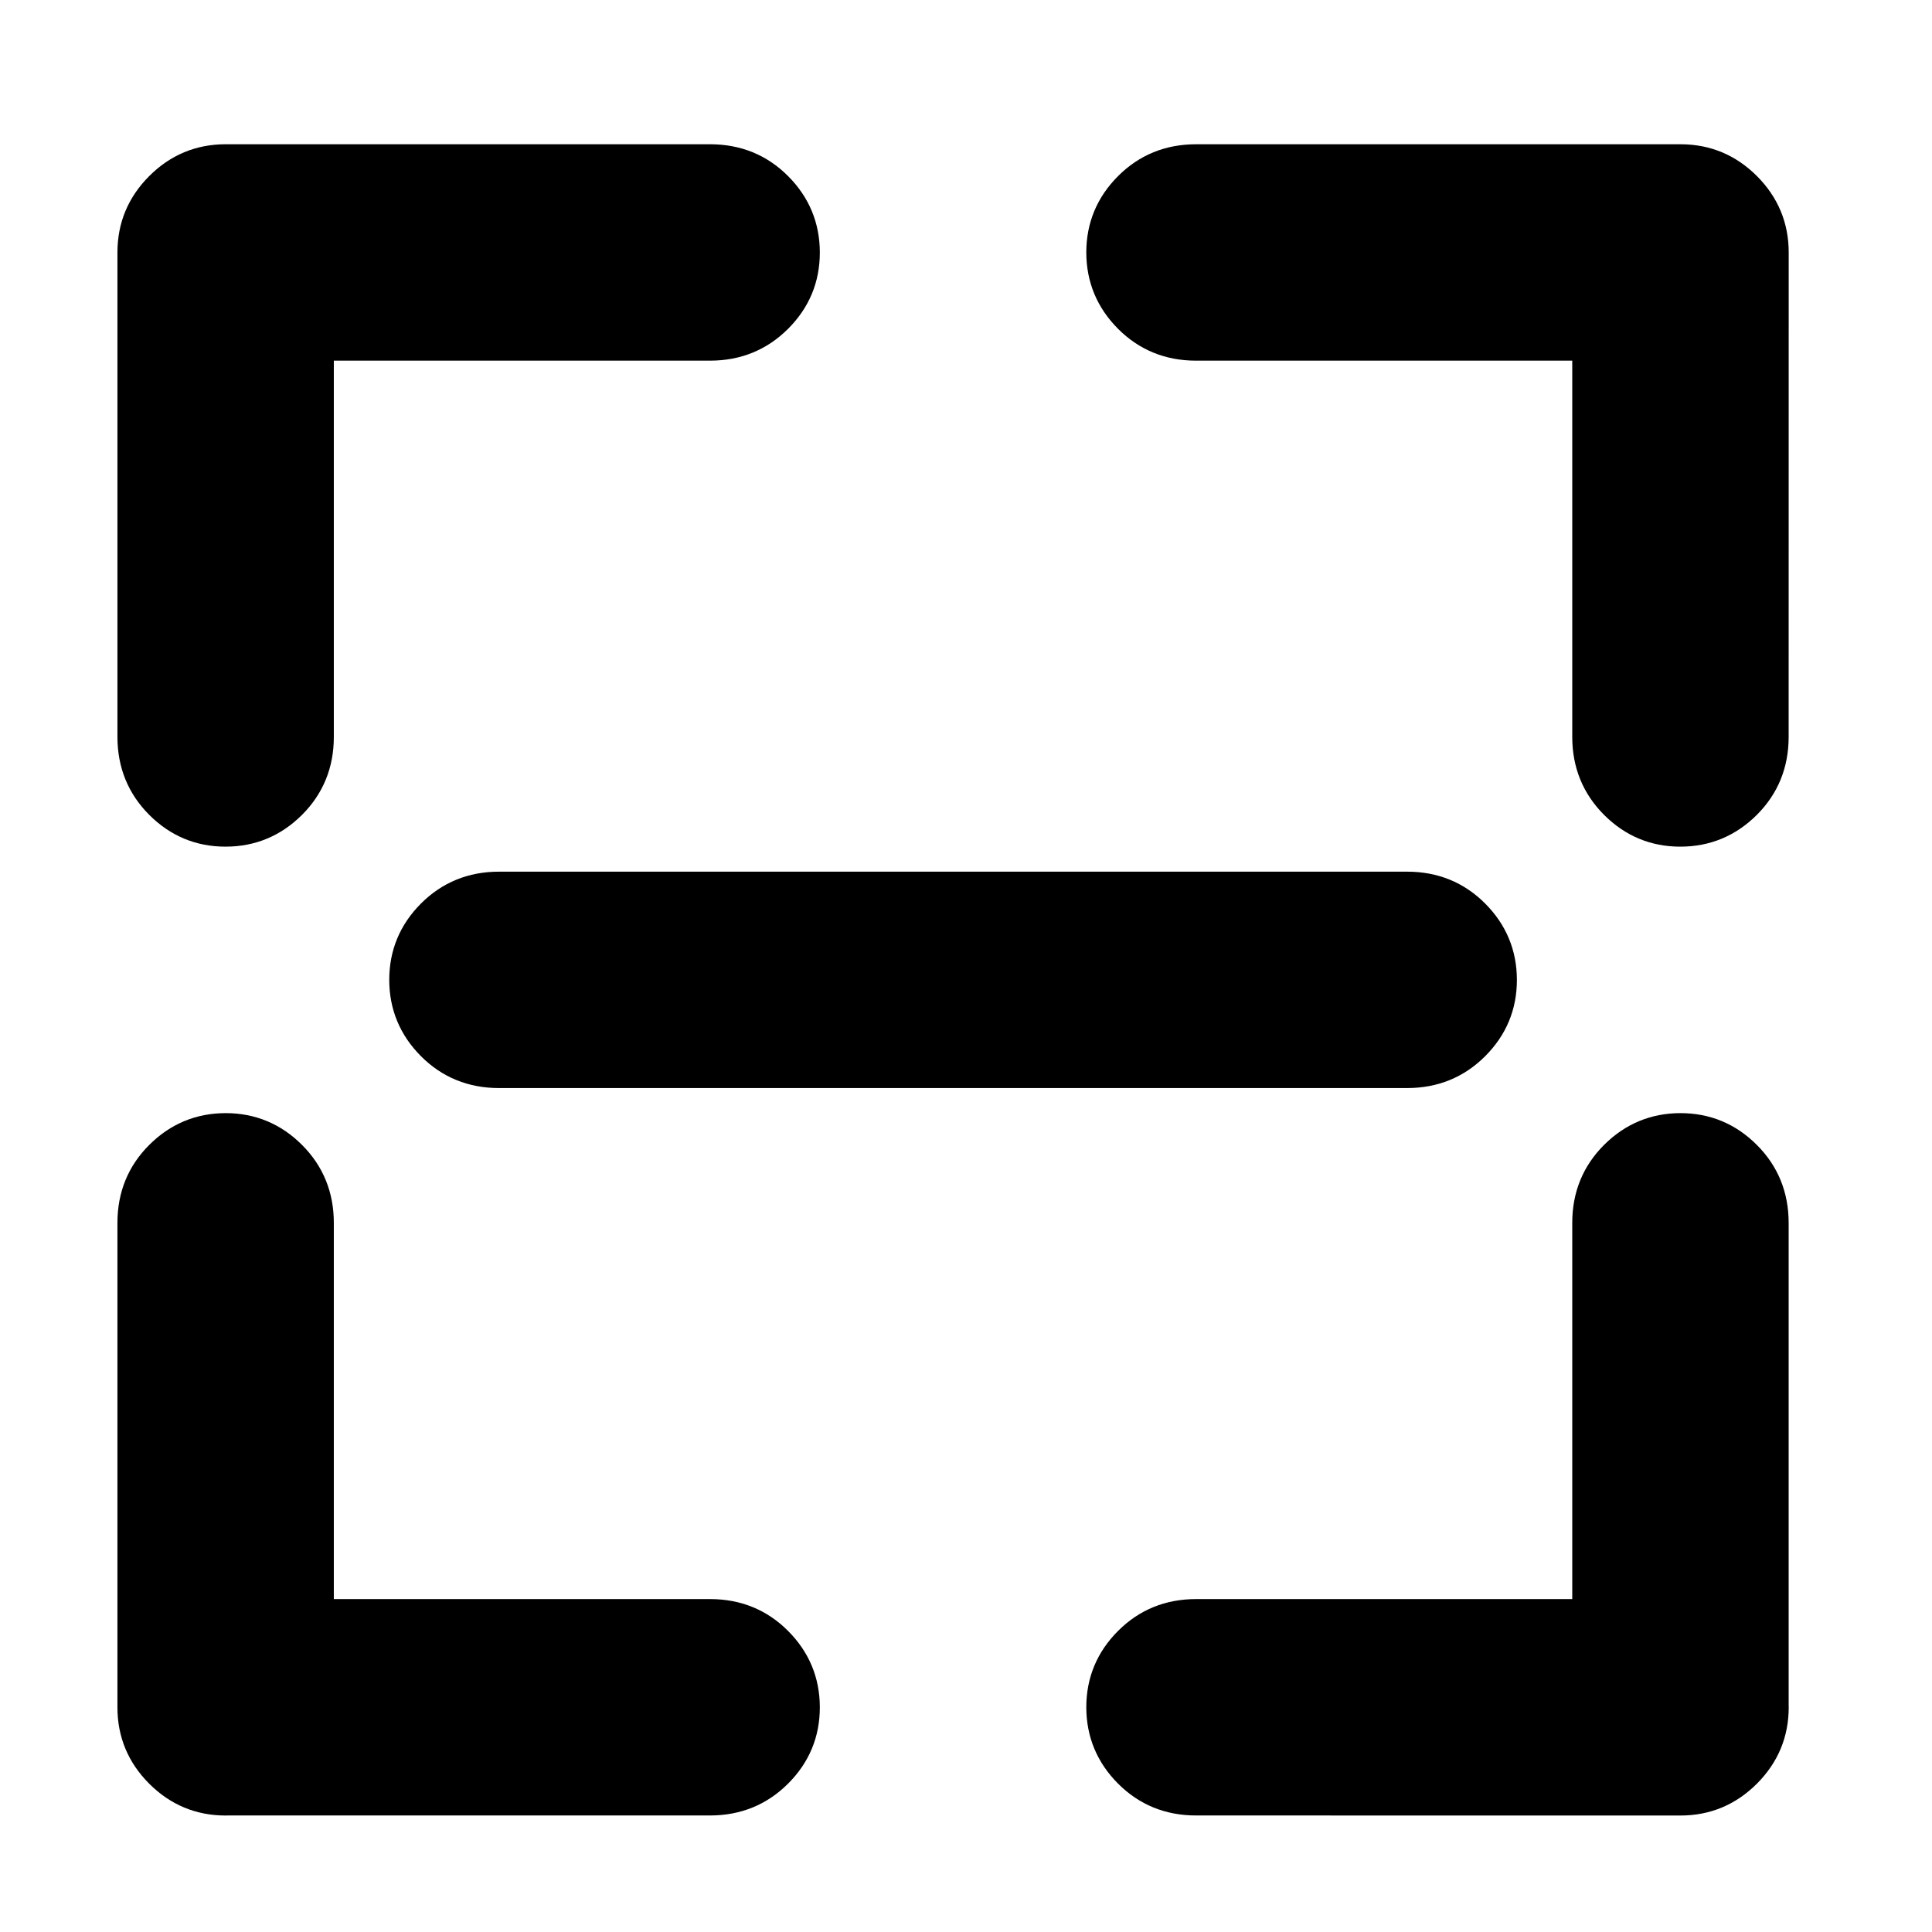
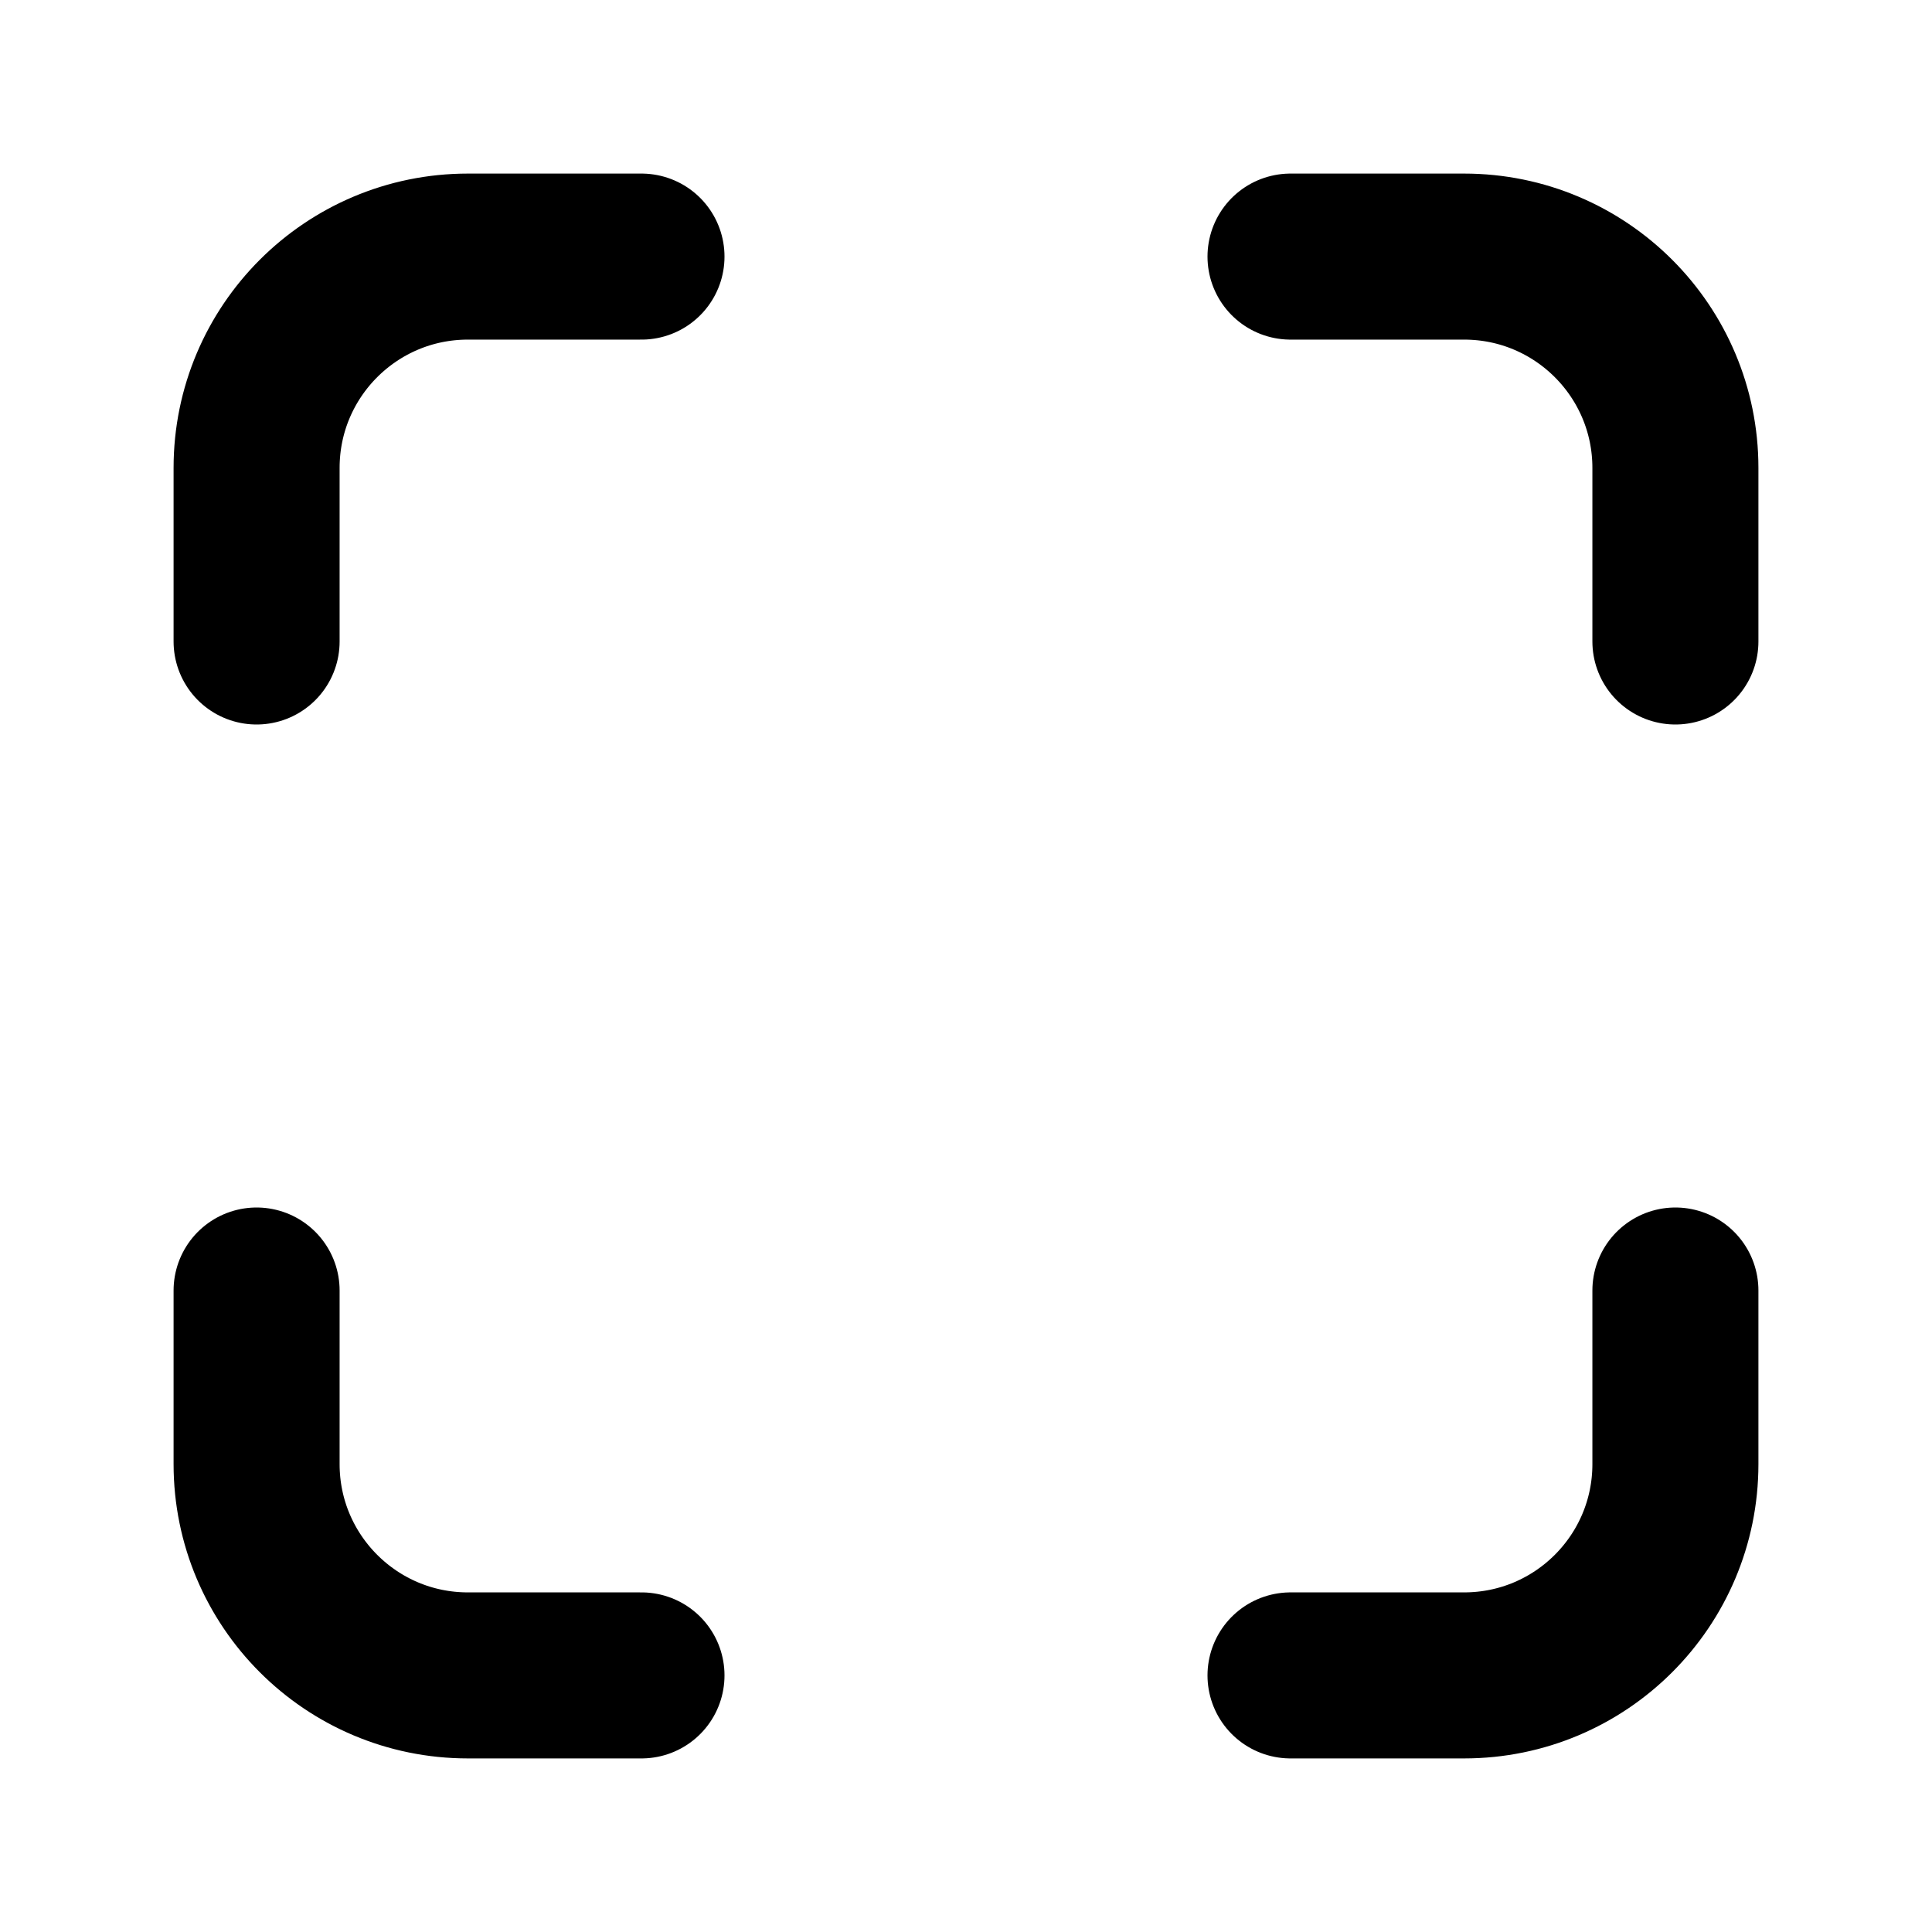
- <svg xmlns="http://www.w3.org/2000/svg" class="icon" width="48px" height="48.00px" viewBox="0 0 1024 1024" version="1.1">
-   <path d="M119.51 448.741h0.106c15.672-0.023 29.278-5.688 40.455-16.838 11.19-11.168 16.866-25.074 16.866-41.339v-199.412h199.413c16.21 0 30.113-5.664 41.316-16.842 11.215-11.192 16.884-24.826 16.861-40.531-0.024-15.671-5.689-29.283-16.838-40.454-11.168-11.192-25.074-16.868-41.338-16.868h-256.761c-15.69 0-29.315 5.671-40.483 16.853-11.187 11.183-16.862 24.802-16.862 40.493v256.762c0 16.211 5.665 30.114 16.842 41.317 11.168 11.186 24.765 16.861 40.425 16.861zM119.51 434.051v0 0z" fill="#000000" />
-   <path d="M633.938 191.153h199.388v199.413c0 16.207 5.663 30.104 16.843 41.317 11.162 11.187 24.763 16.861 40.425 16.861h0.105c15.667-0.023 29.277-5.688 40.459-16.842 11.187-11.168 16.862-25.074 16.862-41.335l0.028-256.762c0-15.681-5.671-29.305-16.852-40.488-11.183-11.187-24.802-16.856-40.493-16.856h-256.766c-16.237 0-30.142 5.671-41.319 16.853-11.187 11.183-16.858 24.802-16.858 40.521 0.035 15.672 5.698 29.283 16.842 40.455 11.168 11.191 25.074 16.867 41.335 16.867zM890.595 434.051v0 0z" fill="#000000" />
-   <path d="M745.807 462.004h-481.321c-16.231 0-30.138 5.67-41.331 16.852-11.177 11.187-16.846 24.812-16.846 40.511 0.019 15.671 5.689 29.283 16.837 40.464 11.169 11.187 25.080 16.863 41.34 16.863h481.321c16.216 0 30.117-5.664 41.309-16.837 11.212-11.187 16.885-24.823 16.866-40.528-0.019-15.666-5.683-29.283-16.841-40.464-11.162-11.186-25.069-16.861-41.334-16.861z" fill="#000000" />
-   <path d="M376.348 847.544h-199.413v-199.388c0-16.238-5.669-30.143-16.853-41.32-11.183-11.187-24.807-16.857-40.526-16.857-15.671 0.034-29.277 5.697-40.445 16.84-11.197 11.168-16.87 25.076-16.87 41.337v256.765c0 15.688 5.675 29.311 16.856 40.487 11.183 11.187 24.808 16.857 40.489 16.857 0.333 0 0.668-0.009 1.013-0.028h255.748c16.207 0 30.109-5.664 41.316-16.841 11.215-11.191 16.884-24.826 16.861-40.528-0.024-15.669-5.689-29.286-16.842-40.459-11.173-11.191-25.080-16.865-41.334-16.865z" fill="#000000" />
-   <path d="M948.020 648.156c0-16.236-5.67-30.139-16.853-41.32-11.183-11.187-24.807-16.857-40.522-16.857-15.67 0.034-29.281 5.697-40.454 16.846-11.191 11.174-16.867 25.075-16.867 41.332v199.388h-199.387c-16.236 0-30.137 5.668-41.319 16.852-11.187 11.18-16.858 24.806-16.858 40.525 0.035 15.667 5.698 29.277 16.848 40.454 11.169 11.187 25.075 16.862 41.33 16.862l256.739 0.028c15.681 0 29.3-5.67 40.522-16.882 11.182-11.189 16.853-24.812 16.853-40.493 0-0.34-0.010-0.668-0.028-1.014v-255.723z" fill="#000000" />
+ <svg xmlns="http://www.w3.org/2000/svg" width="512" height="512" viewBox="0 0 512 512">
+   <path d="M342,444h46a56,56,0,0,0,56-56V342" style="fill:none;stroke:#000;stroke-linecap:round;stroke-linejoin:round;stroke-width:44px" />
+   <path d="M444,170V124a56,56,0,0,0-56-56H342" style="fill:none;stroke:#000;stroke-linecap:round;stroke-linejoin:round;stroke-width:44px" />
+   <path d="M170,444H124a56,56,0,0,1-56-56V342" style="fill:none;stroke:#000;stroke-linecap:round;stroke-linejoin:round;stroke-width:44px" />
+   <path d="M68,170V124a56,56,0,0,1,56-56h46" style="fill:none;stroke:#000;stroke-linecap:round;stroke-linejoin:round;stroke-width:44px" />
</svg>
